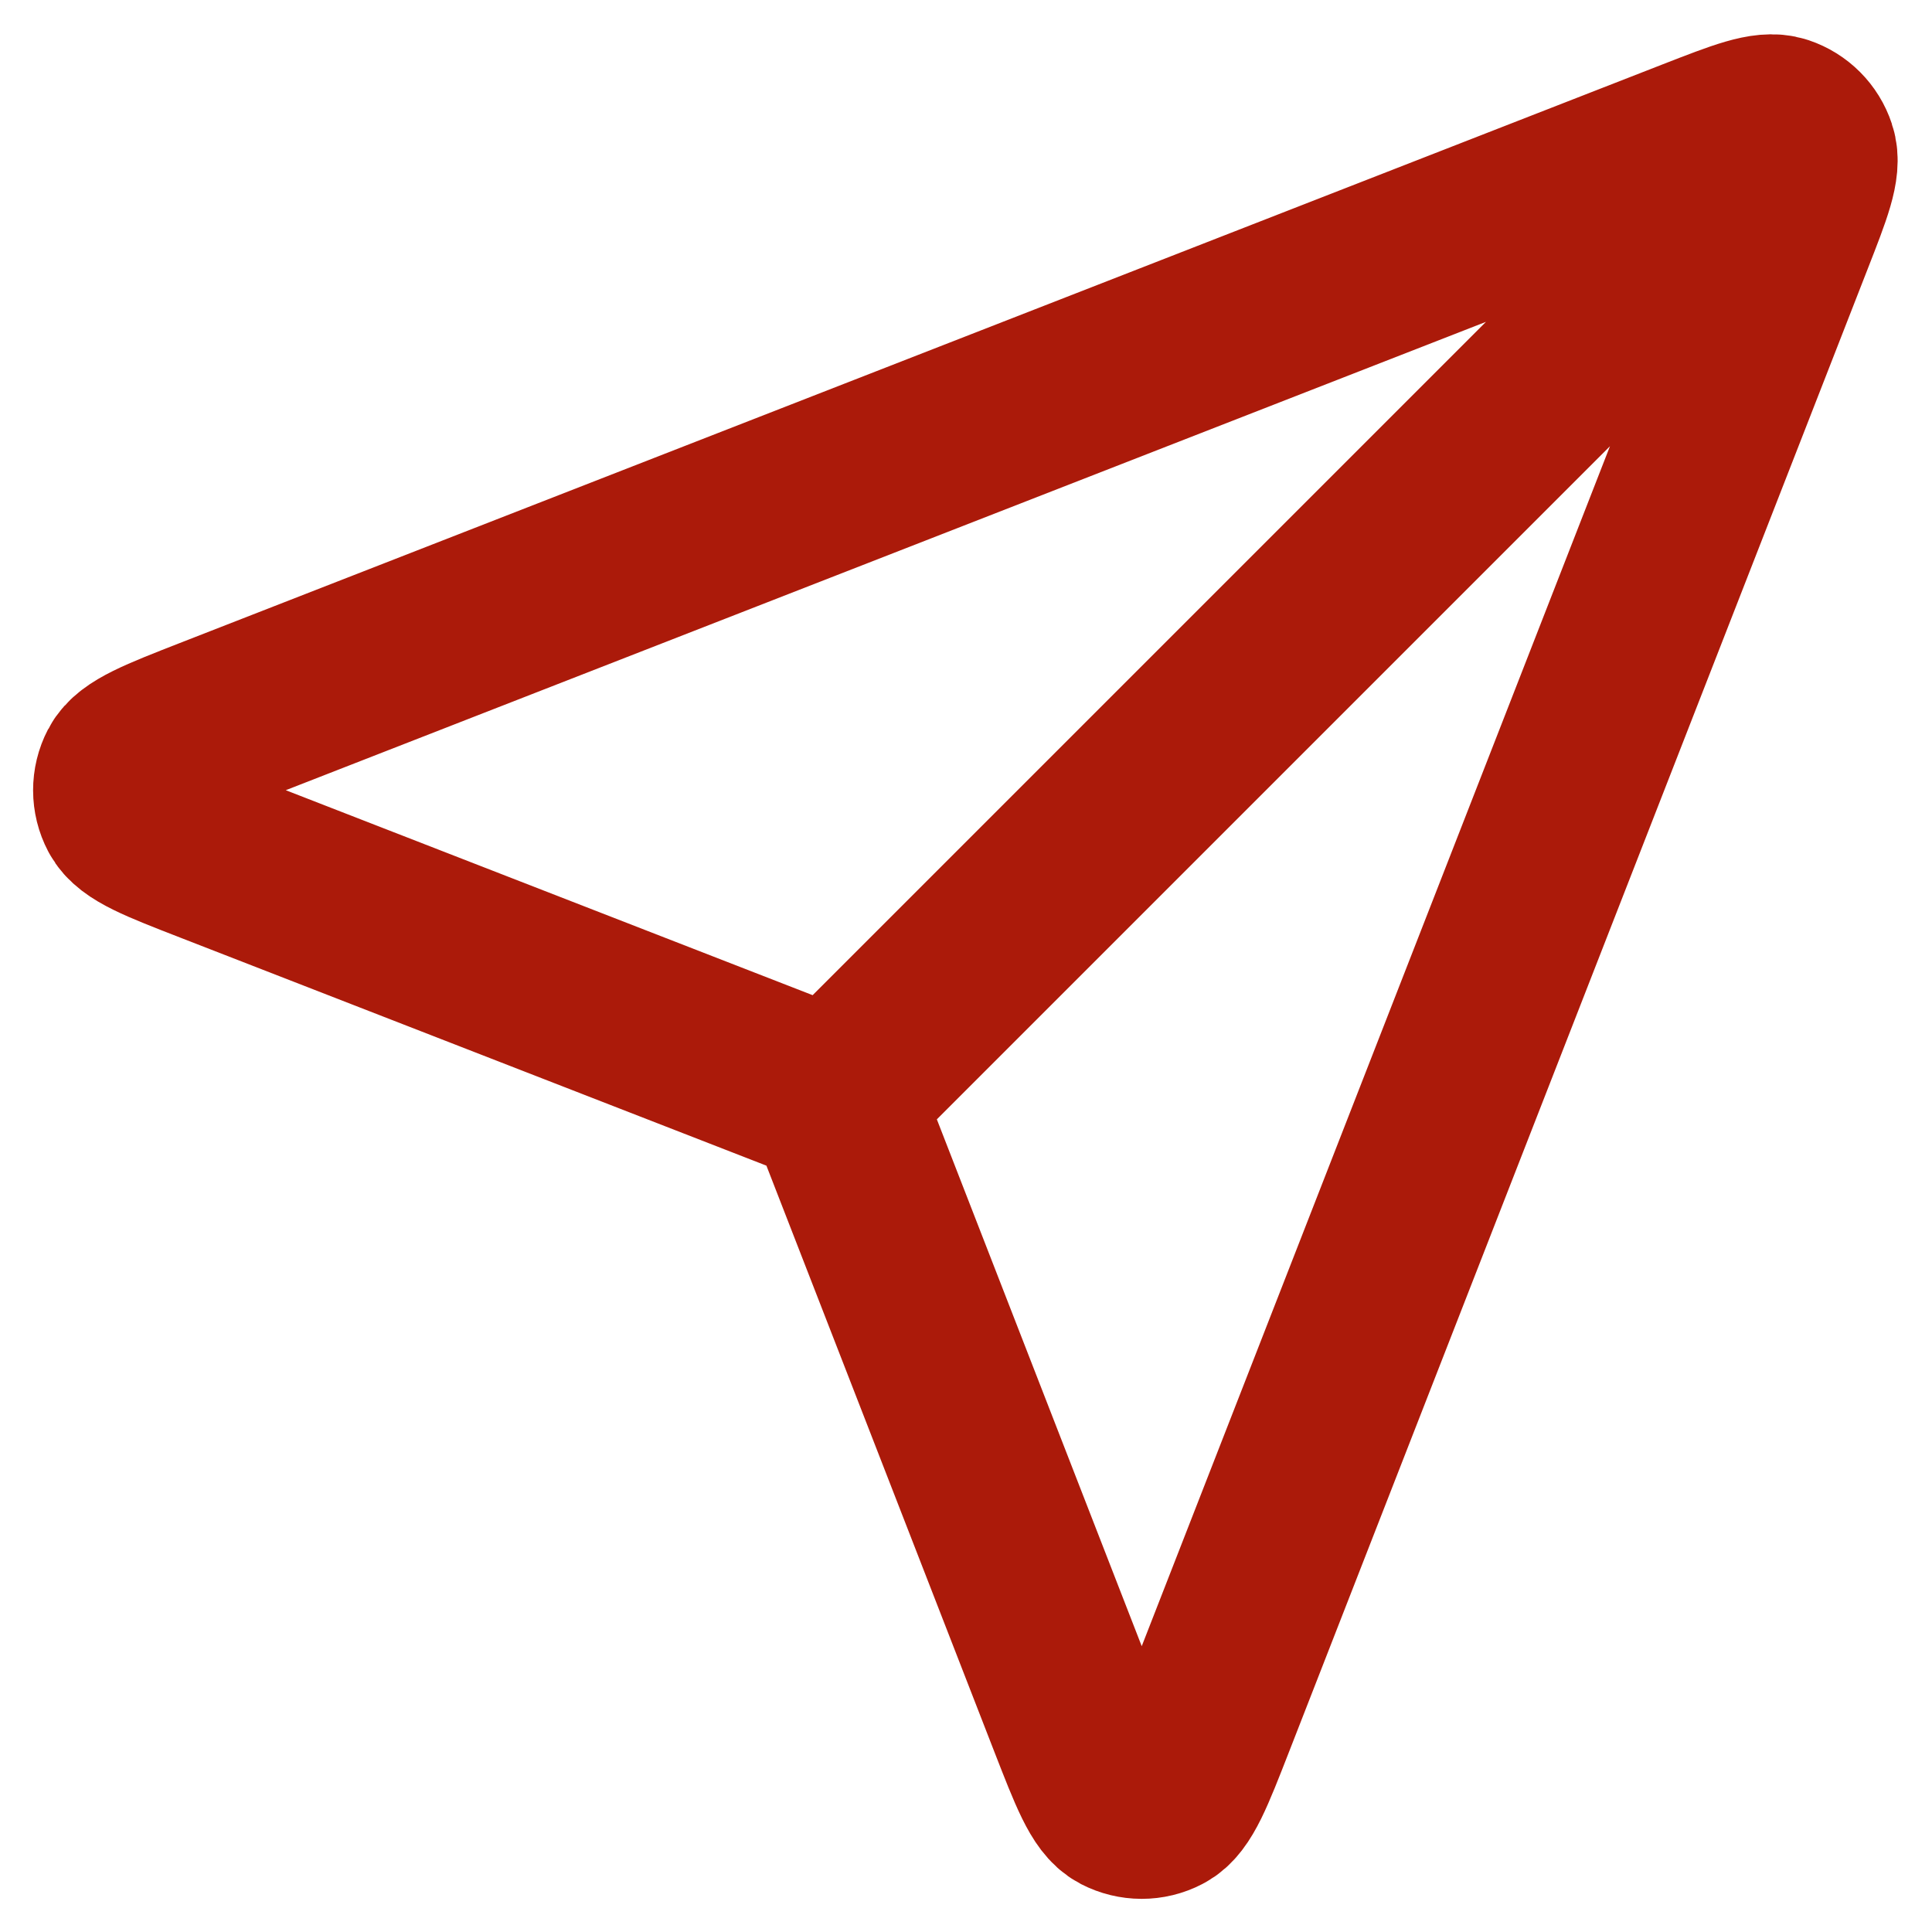
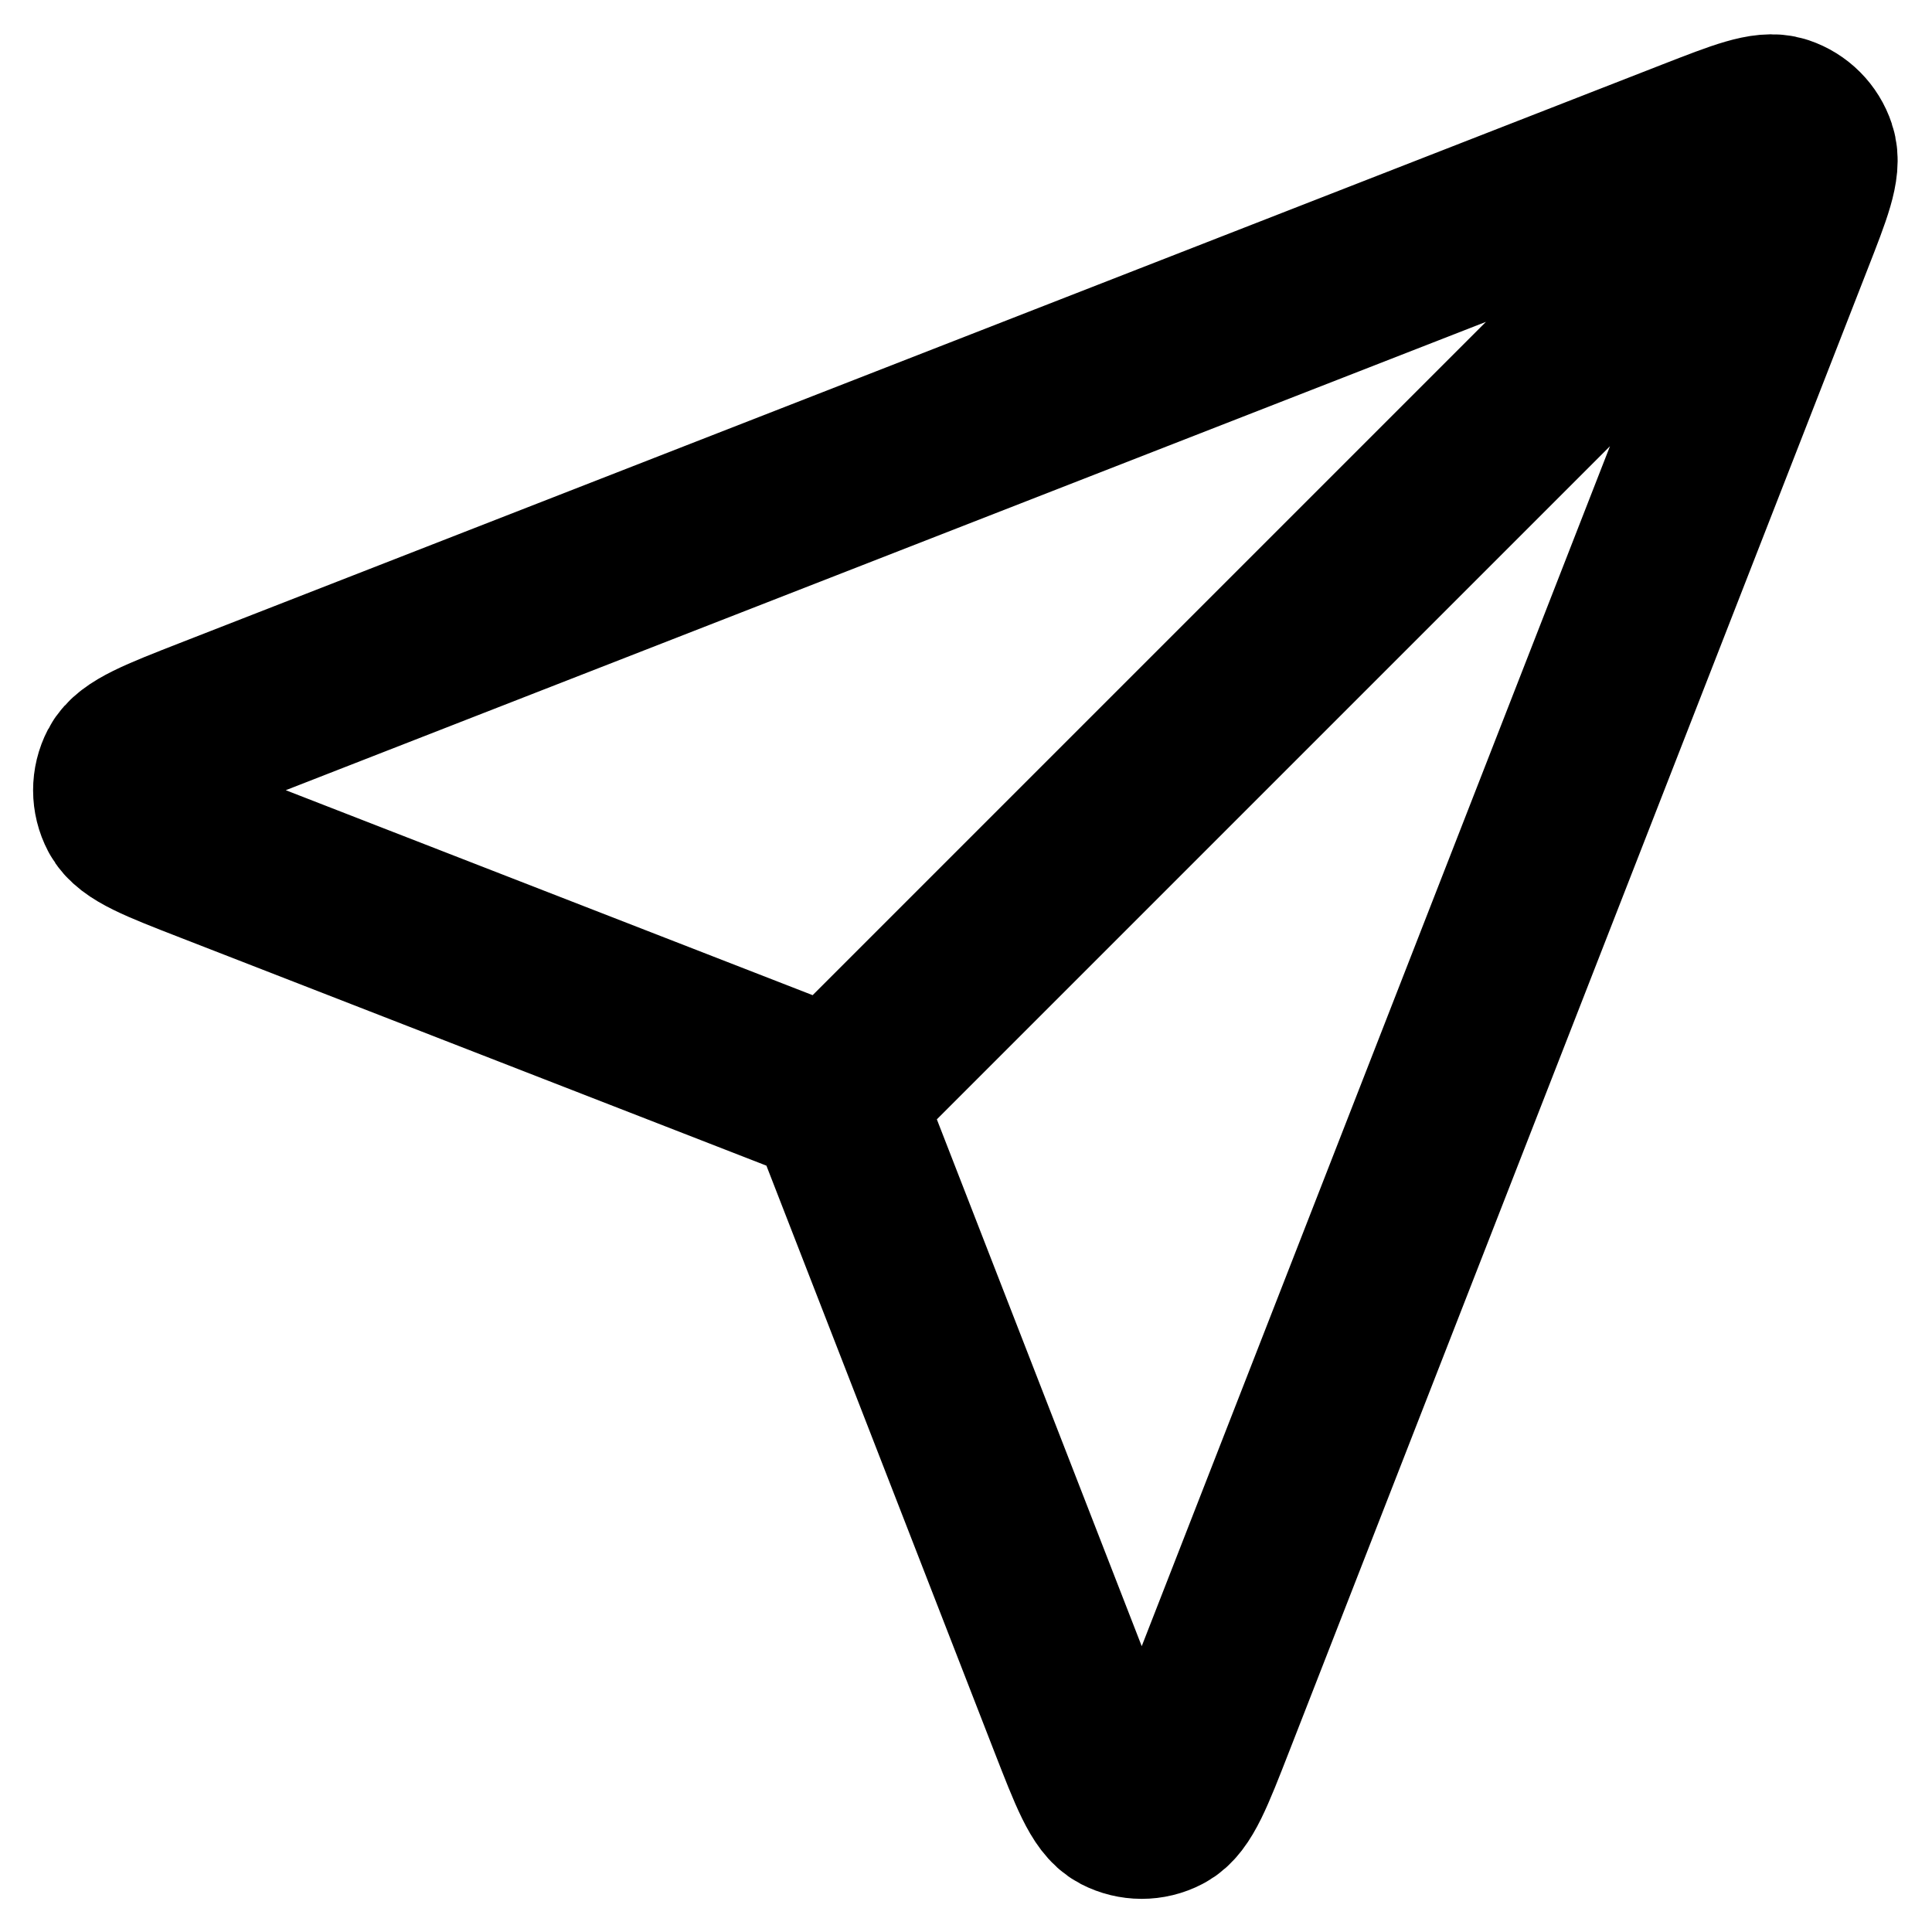
<svg xmlns="http://www.w3.org/2000/svg" width="22" height="22" viewBox="0 0 22 22" fill="none">
-   <path d="M9.5 12.5L20 2M9.627 12.828L12.255 19.586C12.487 20.181 12.602 20.479 12.769 20.566C12.914 20.641 13.086 20.642 13.231 20.566C13.398 20.48 13.514 20.182 13.746 19.587L20.336 2.699C20.546 2.162 20.651 1.893 20.593 1.722C20.544 1.573 20.427 1.456 20.278 1.406C20.106 1.349 19.837 1.454 19.3 1.663L2.413 8.253C1.817 8.486 1.52 8.602 1.433 8.769C1.358 8.913 1.358 9.086 1.434 9.23C1.52 9.397 1.818 9.513 2.413 9.744L9.171 12.373C9.292 12.419 9.353 12.443 9.404 12.479C9.449 12.511 9.488 12.551 9.52 12.596C9.557 12.647 9.58 12.707 9.627 12.828Z" stroke="#AB1A0A" stroke-width="2" stroke-linecap="round" stroke-linejoin="round" />
+   <path d="M9.5 12.5L20 2M9.627 12.828L12.255 19.586C12.487 20.181 12.602 20.479 12.769 20.566C12.914 20.641 13.086 20.642 13.231 20.566C13.398 20.48 13.514 20.182 13.746 19.587L20.336 2.699C20.546 2.162 20.651 1.893 20.593 1.722C20.544 1.573 20.427 1.456 20.278 1.406C20.106 1.349 19.837 1.454 19.3 1.663L2.413 8.253C1.817 8.486 1.52 8.602 1.433 8.769C1.358 8.913 1.358 9.086 1.434 9.23C1.52 9.397 1.818 9.513 2.413 9.744L9.171 12.373C9.292 12.419 9.353 12.443 9.404 12.479C9.449 12.511 9.488 12.551 9.52 12.596C9.557 12.647 9.58 12.707 9.627 12.828Z" stroke="currentColor" stroke-width="2" stroke-linecap="round" stroke-linejoin="round" />
</svg>
